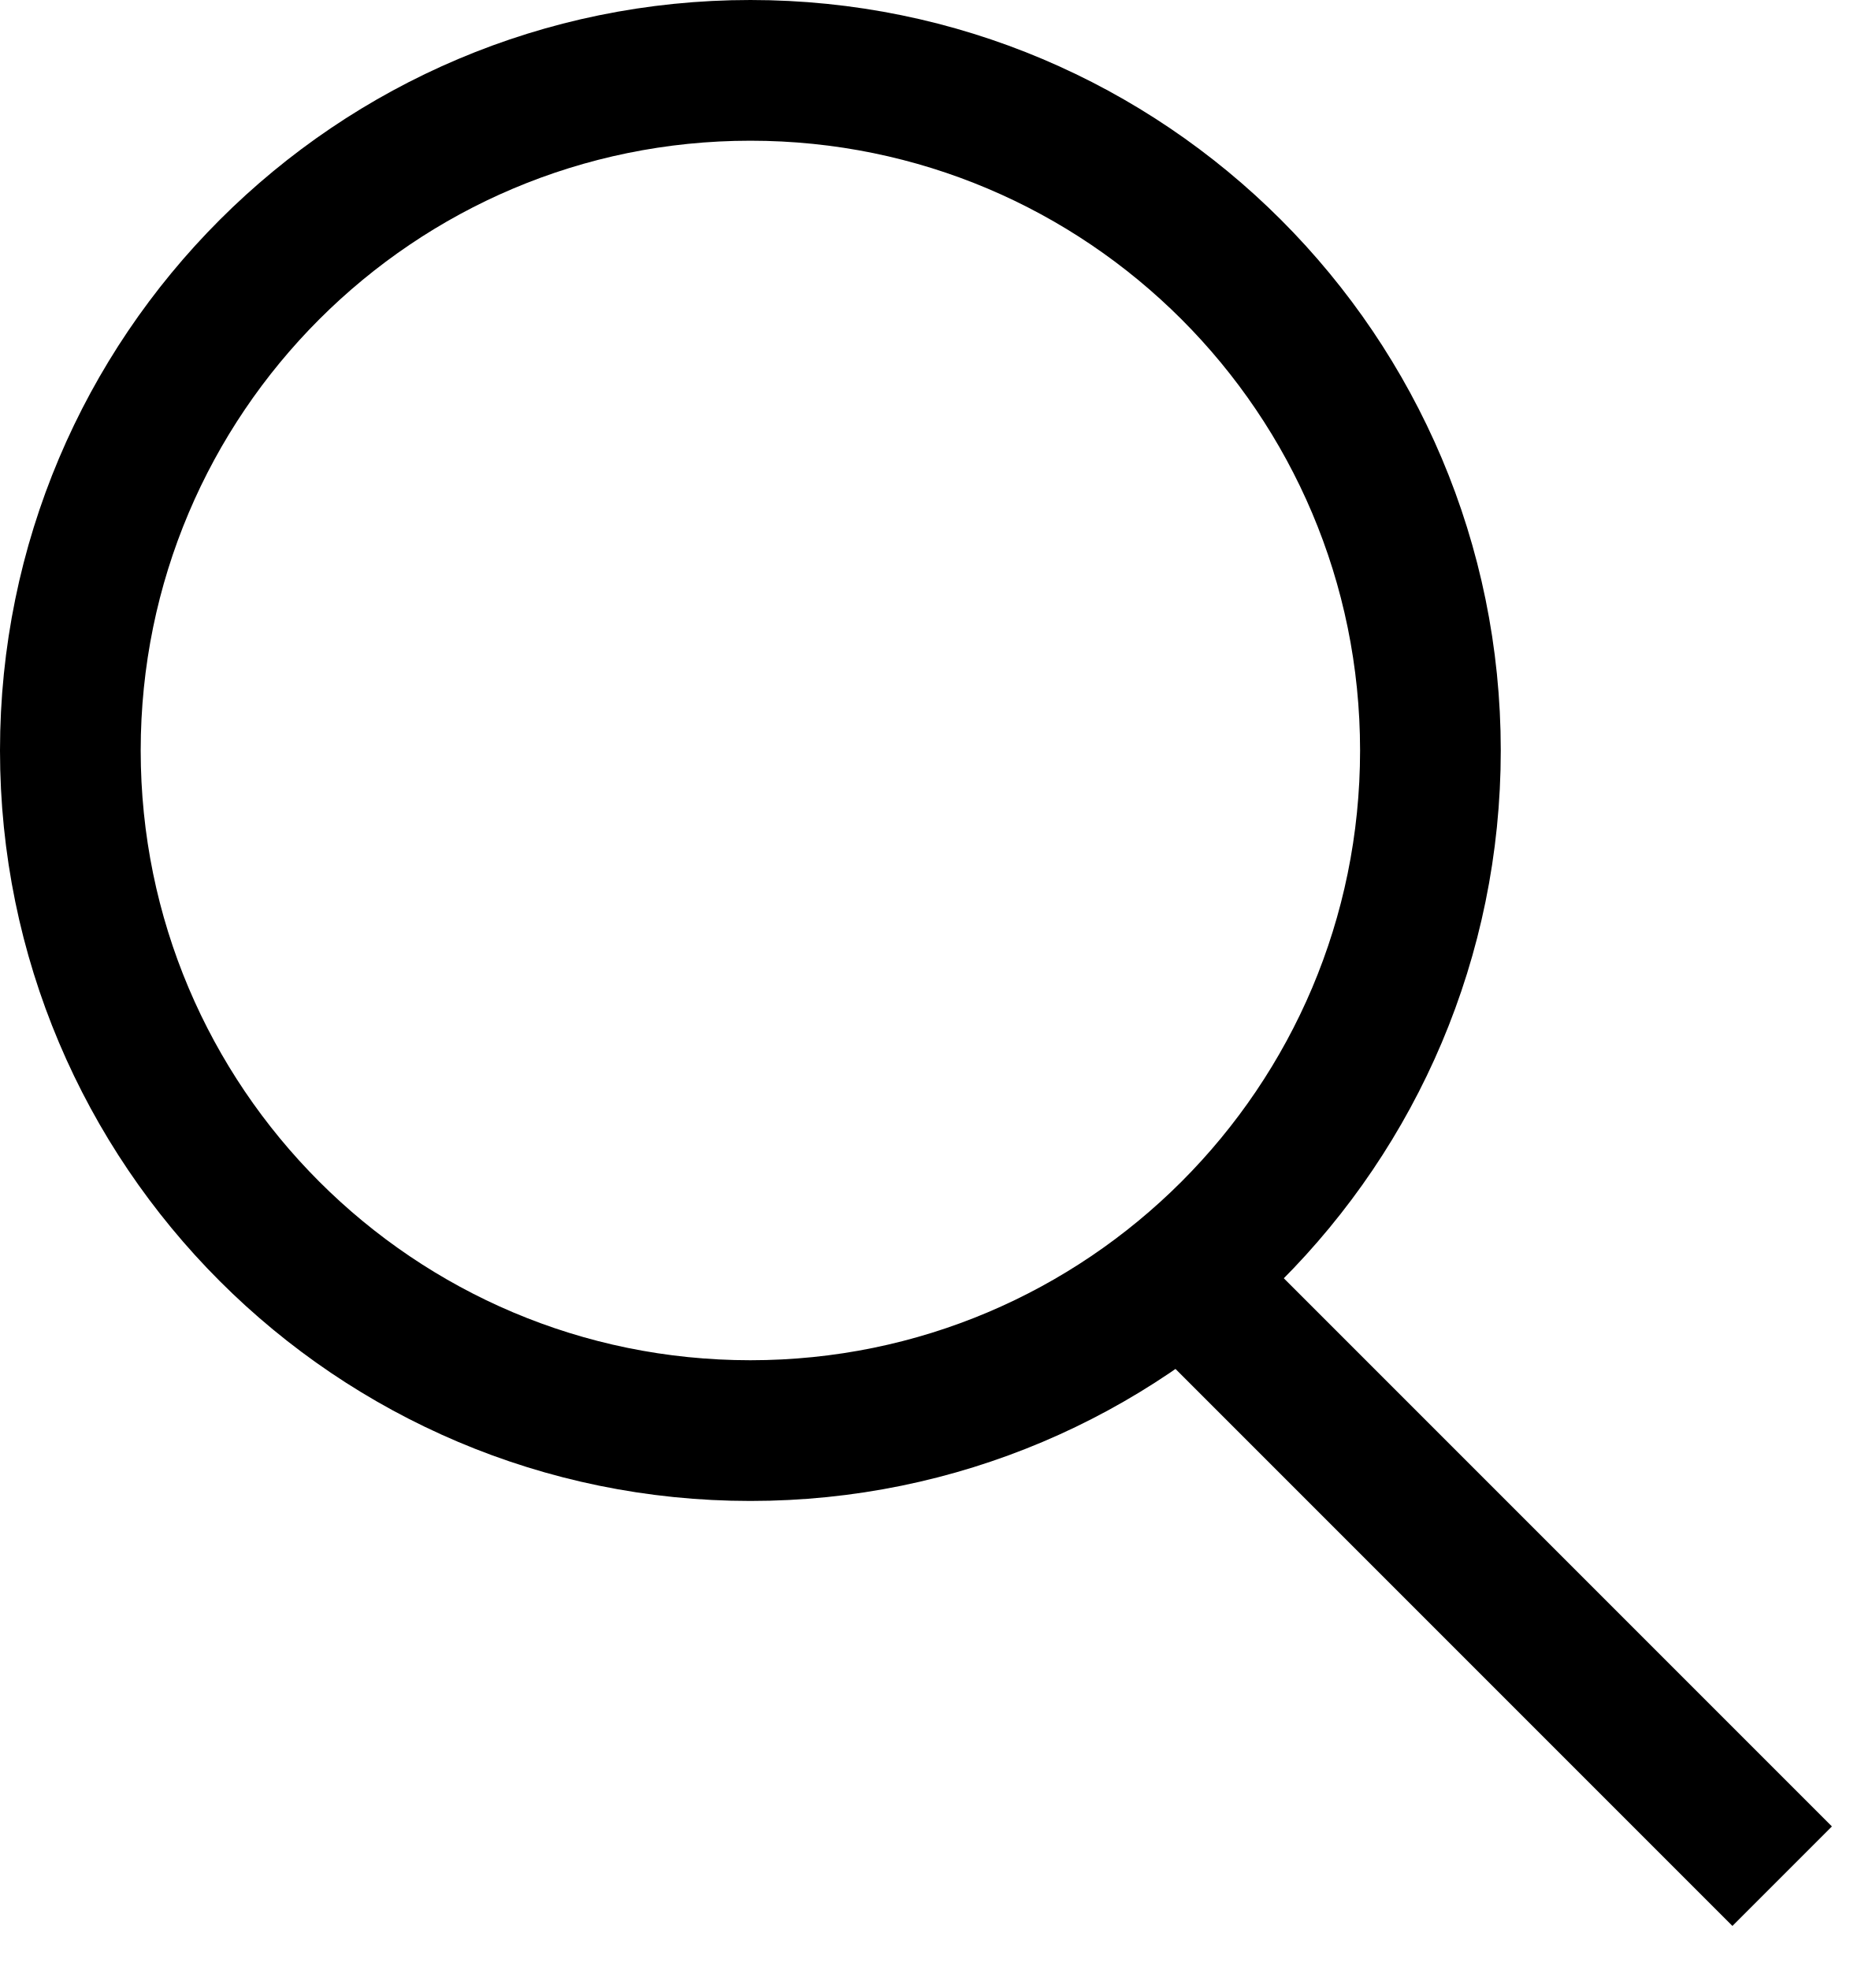
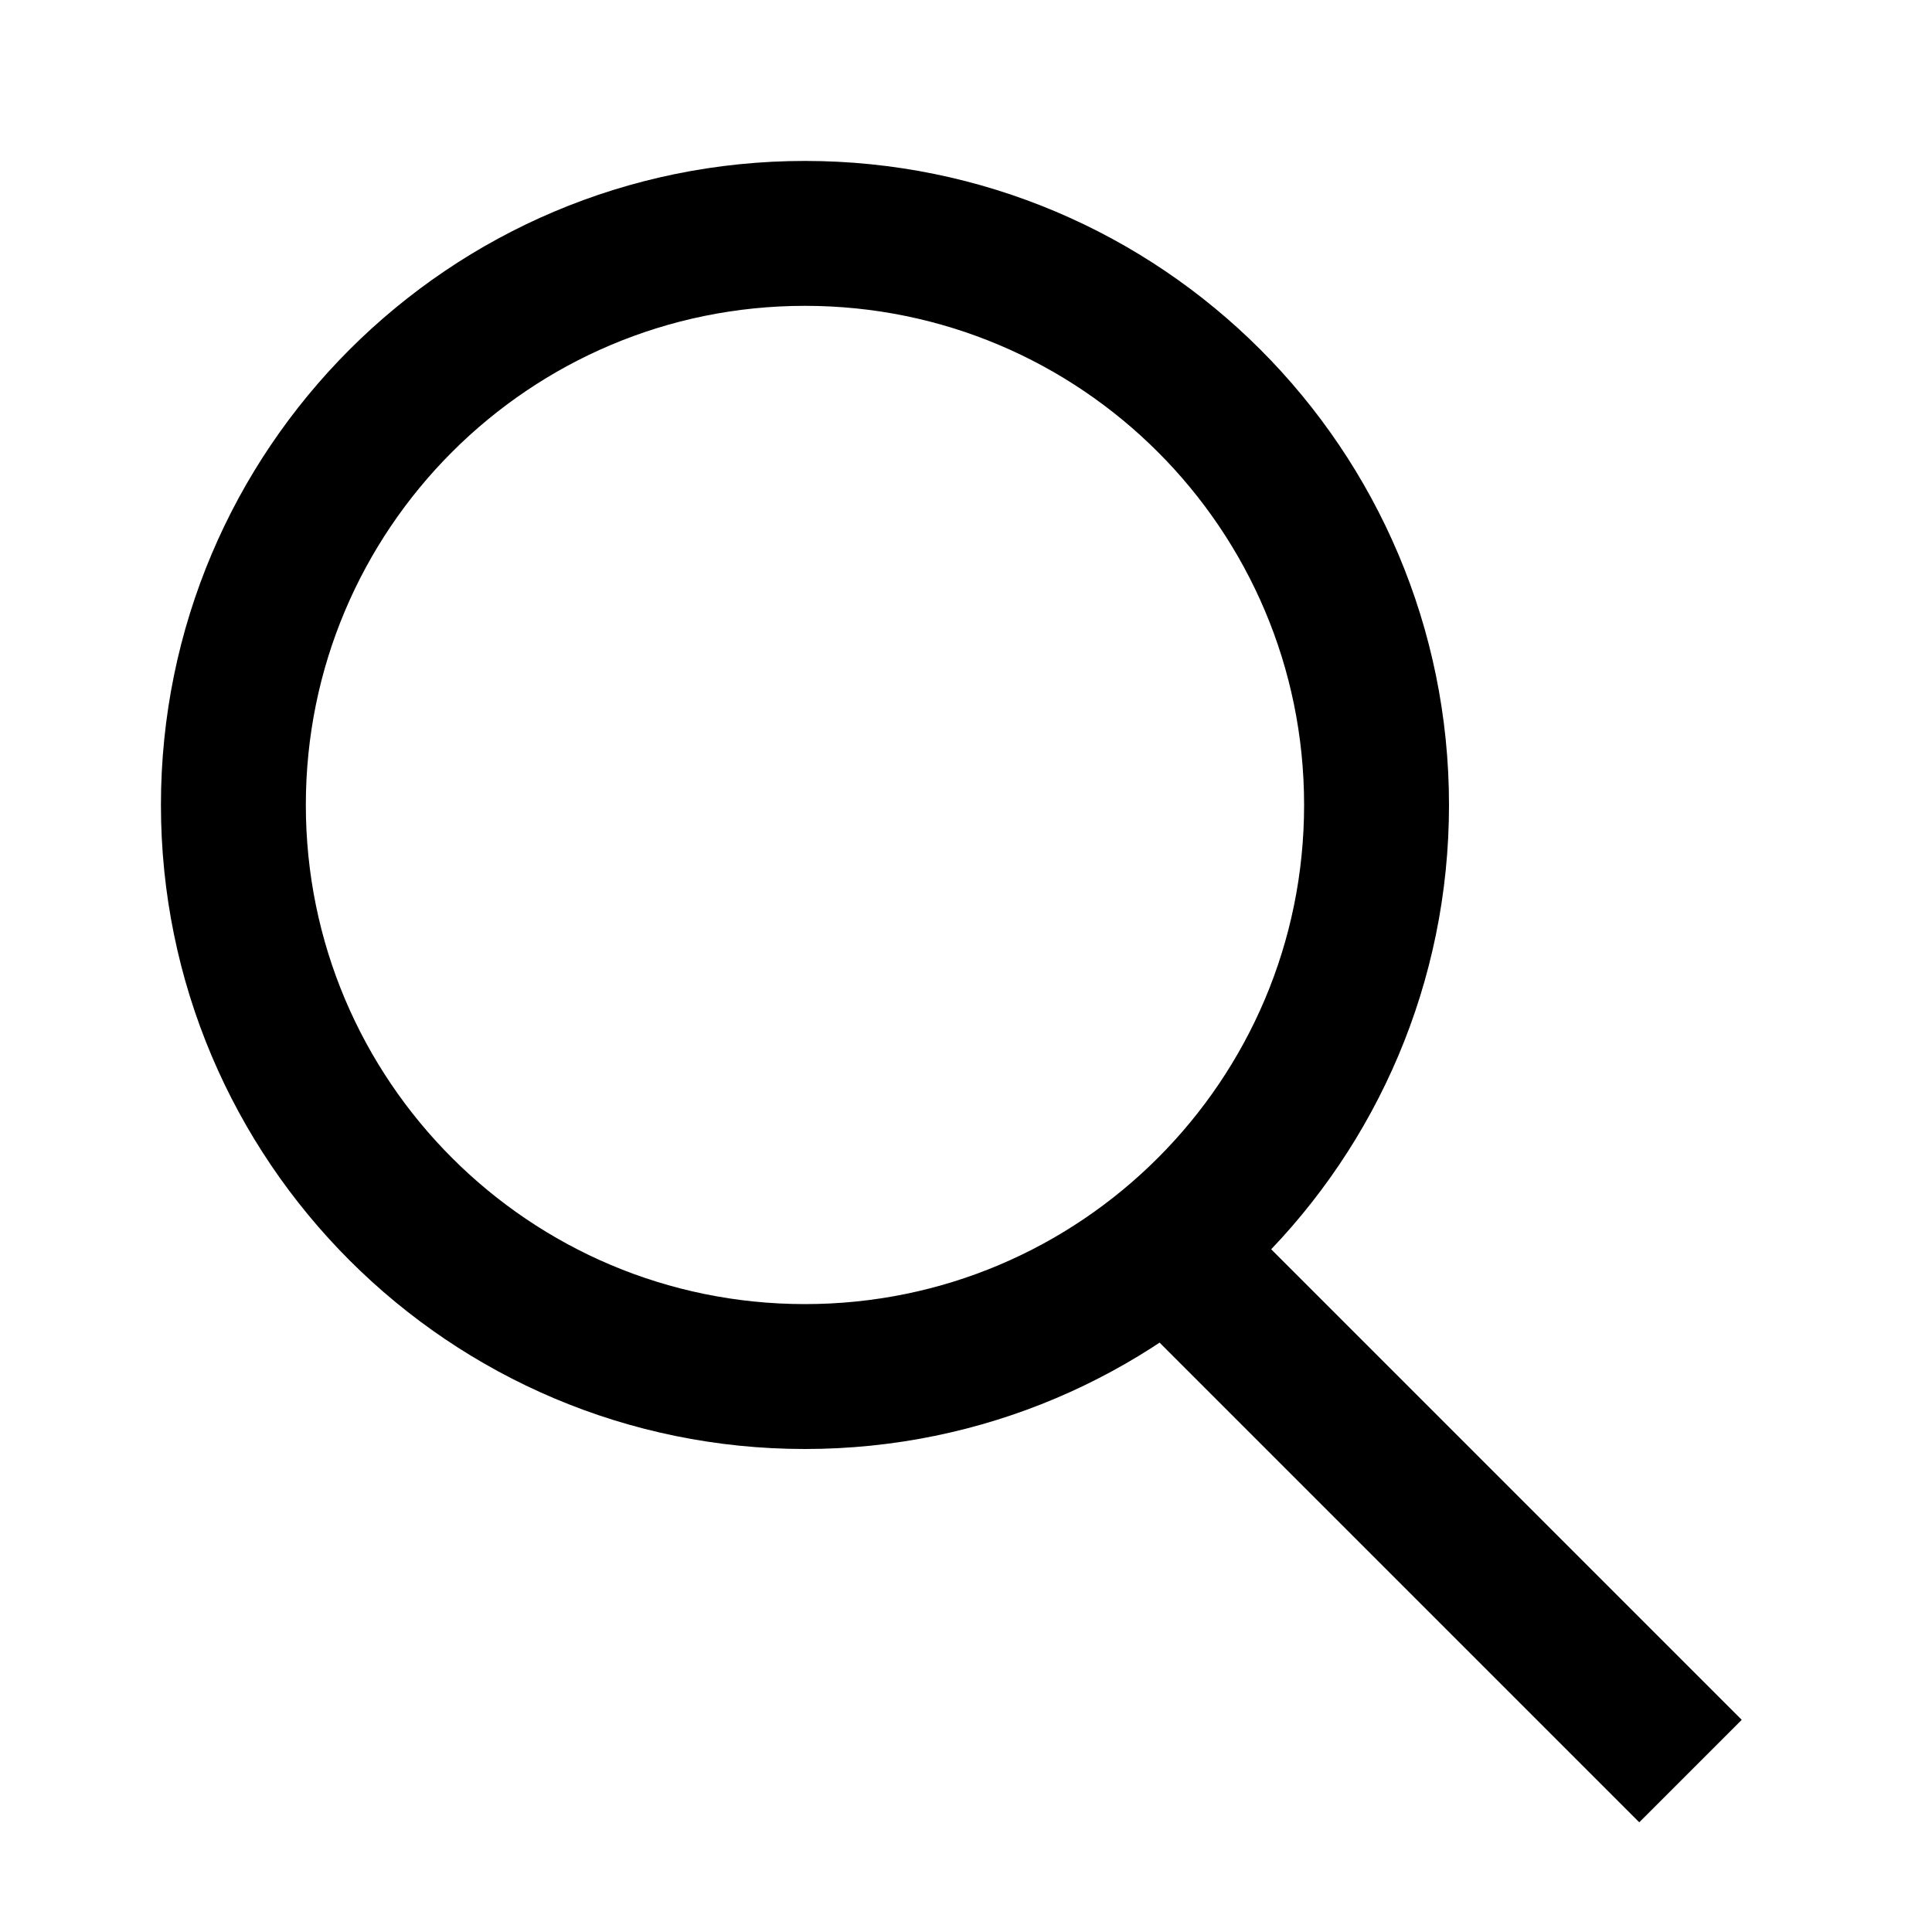
- <svg xmlns="http://www.w3.org/2000/svg" width="20" height="21" viewBox="0 0 20 21" fill="none">
-   <circle cx="8" cy="8" r="7.25" stroke="black" stroke-width="1.5" />
-   <path d="M13 14L19 20" stroke="black" stroke-width="1.5" />
+ <svg xmlns="http://www.w3.org/2000/svg" width="20" height="20" viewBox="0 0 20 20" fill="none">
+   <circle cx="8.333" cy="8.333" r="5.917" stroke="black" stroke-width="1.5" />
+   <path d="M12.5 13.334L17.5 18.334" stroke="black" stroke-width="1.5" />
</svg>
